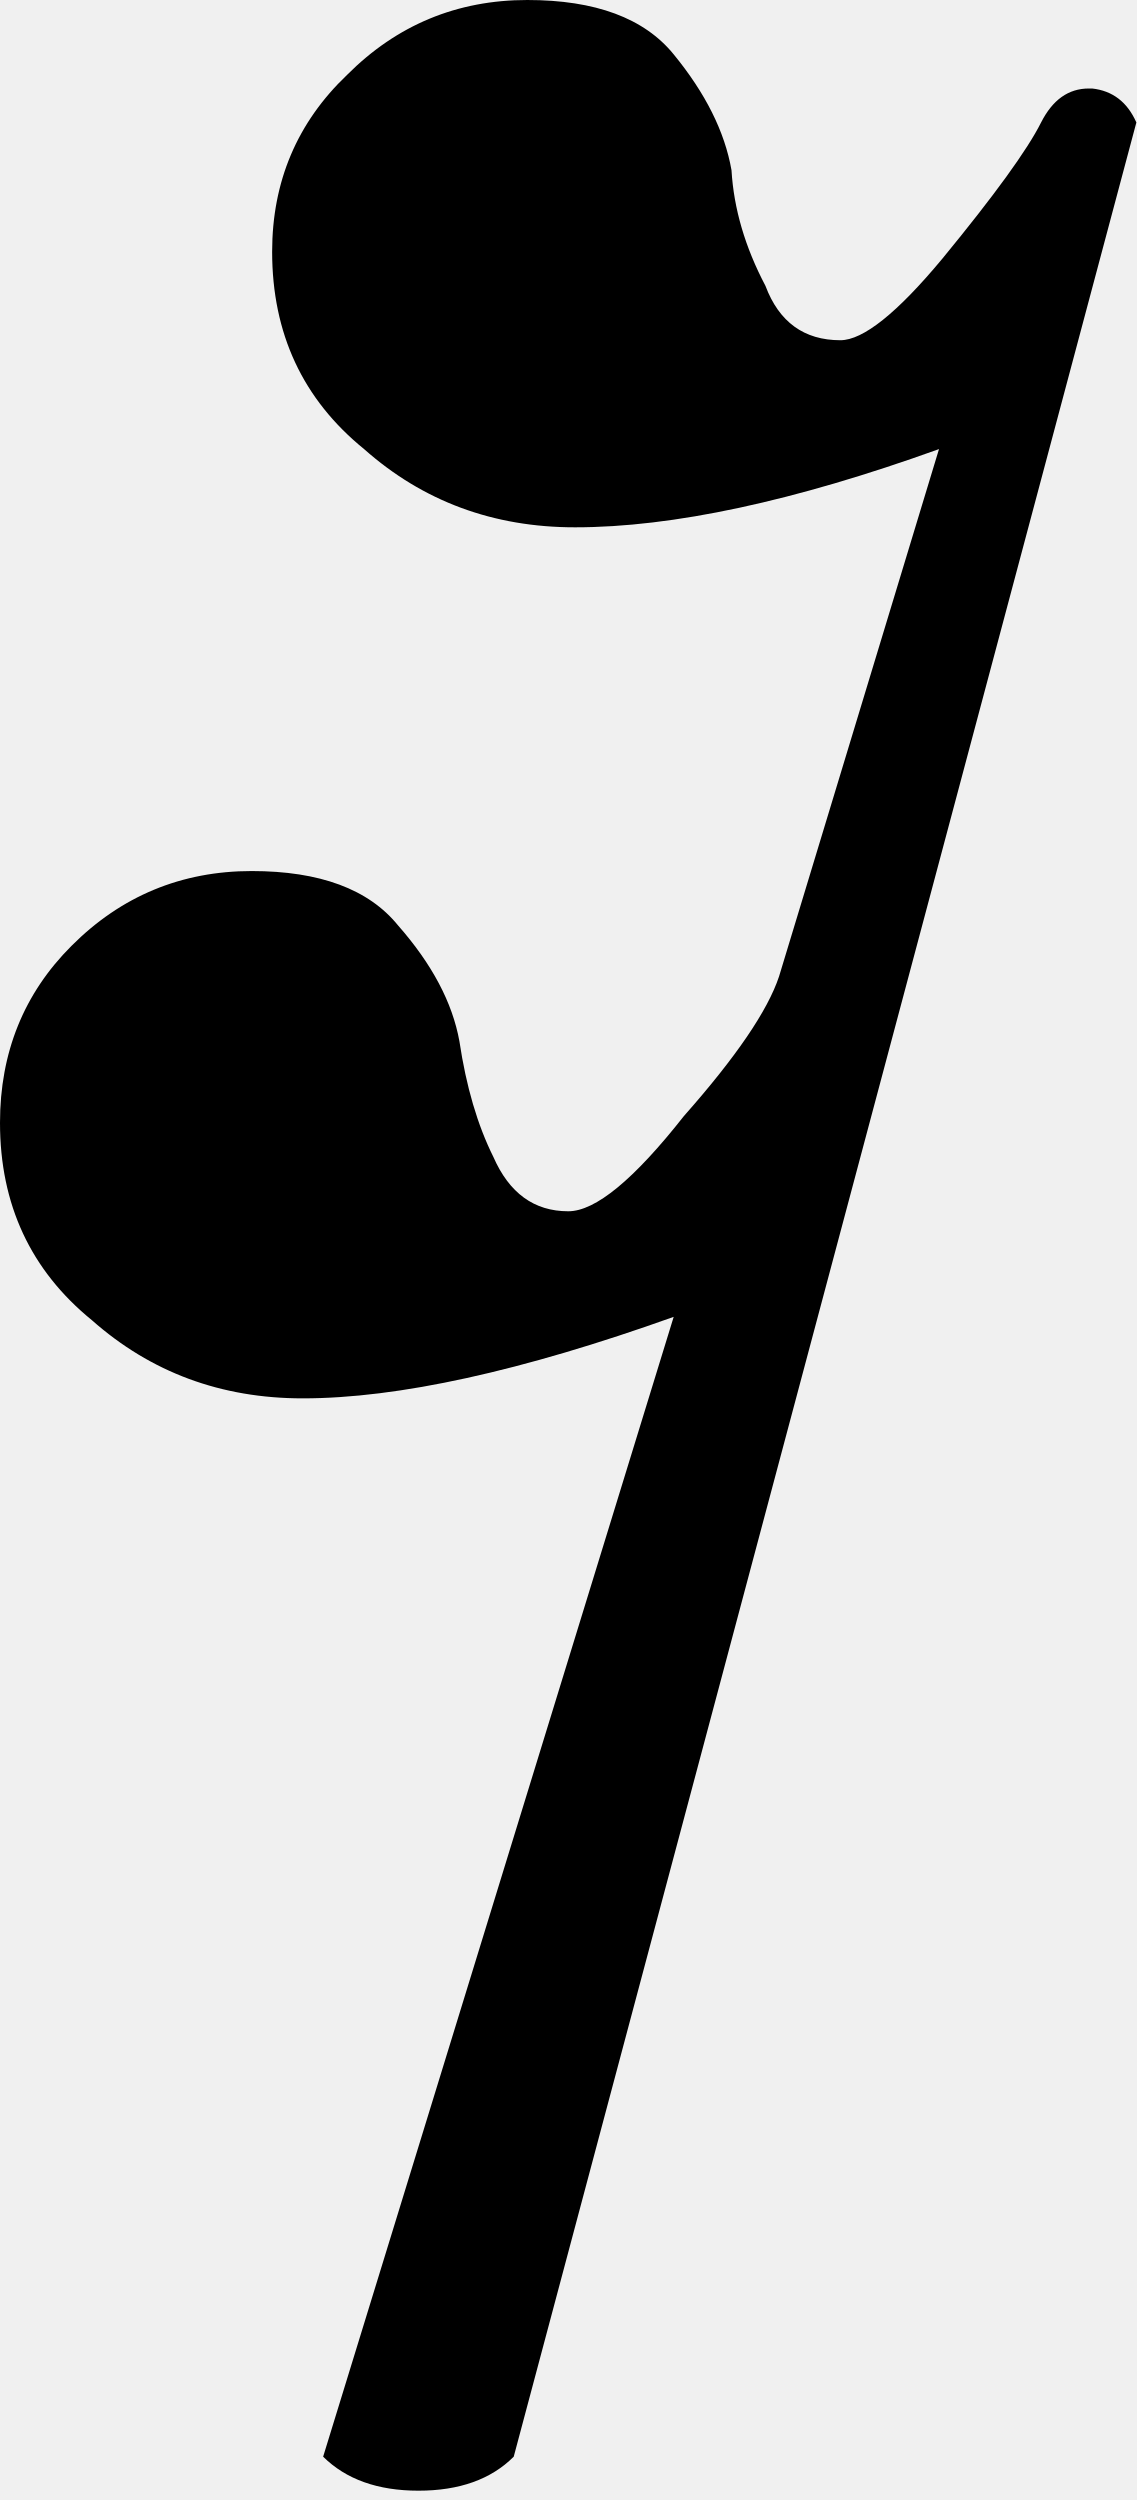
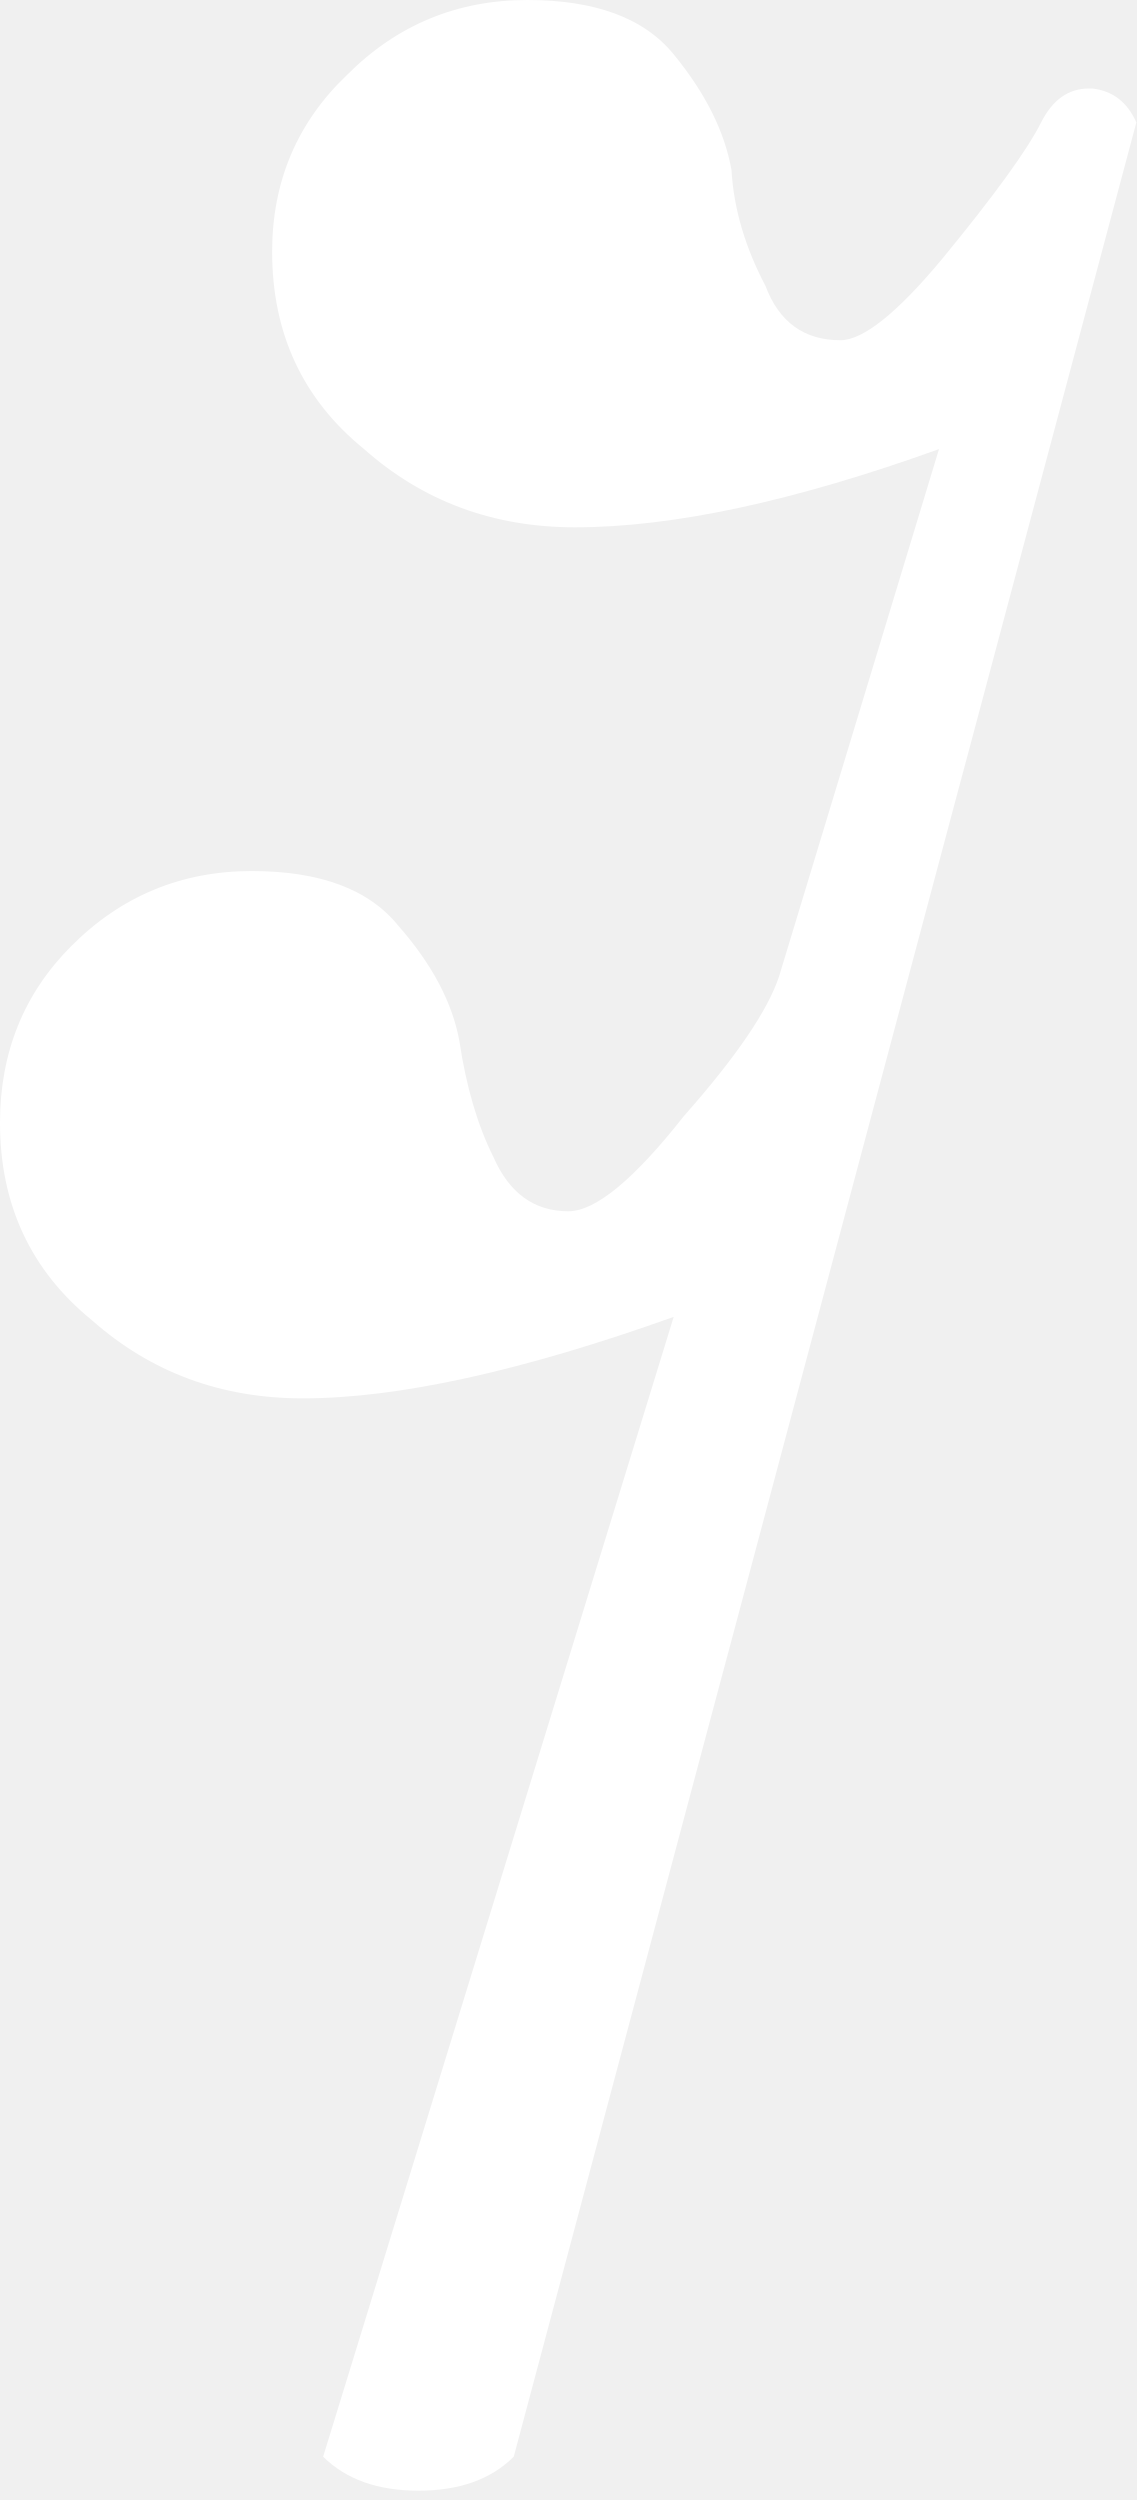
<svg xmlns="http://www.w3.org/2000/svg" width="25px" height="55px" viewBox="0 0 25 55" version="1.1">
  <g id="Artboard-Copy-18" stroke="none" stroke-width="1" fill="none" fill-rule="evenodd">
-     <path d="M11.601,0 C13.1,0 14.173,0.399 14.821,1.196 C15.518,2.047 15.944,2.894 16.093,3.744 C16.143,4.591 16.392,5.438 16.84,6.289 C17.139,7.086 17.691,7.485 18.488,7.485 C18.987,7.485 19.738,6.887 20.734,5.688 C21.88,4.293 22.605,3.292 22.904,2.694 C23.157,2.196 23.505,1.947 23.954,1.947 C23.954,1.947 23.977,1.947 24.027,1.947 C24.479,1.997 24.801,2.246 25,2.694 L11.302,54.047 C10.804,54.545 10.107,54.795 9.206,54.795 C8.309,54.795 7.612,54.545 7.109,54.047 L14.821,28.971 C11.479,30.166 8.757,30.764 6.661,30.764 C4.864,30.764 3.319,30.193 2.02,29.043 C0.675,27.947 0,26.499 0,24.701 C0,23.157 0.525,21.857 1.571,20.811 C2.667,19.711 3.994,19.163 5.538,19.163 C7.037,19.163 8.11,19.562 8.757,20.359 C9.505,21.21 9.953,22.057 10.107,22.907 C10.256,23.904 10.505,24.751 10.854,25.452 C11.203,26.249 11.751,26.648 12.502,26.648 C13.1,26.648 13.947,25.95 15.047,24.552 C16.193,23.256 16.89,22.233 17.139,21.482 L20.658,9.88 C17.465,11.03 14.798,11.601 12.651,11.601 C10.854,11.601 9.306,11.03 8.01,9.88 C6.661,8.784 5.987,7.336 5.987,5.538 C5.987,3.994 6.538,2.694 7.635,1.648 C8.731,0.548 10.057,0 11.601,0" id="Shape" fill="#000000" fill-rule="nonzero" />
+     <path d="M11.601,0 C13.1,0 14.173,0.399 14.821,1.196 C15.518,2.047 15.944,2.894 16.093,3.744 C16.143,4.591 16.392,5.438 16.84,6.289 C17.139,7.086 17.691,7.485 18.488,7.485 C18.987,7.485 19.738,6.887 20.734,5.688 C21.88,4.293 22.605,3.292 22.904,2.694 C23.157,2.196 23.505,1.947 23.954,1.947 C23.954,1.947 23.977,1.947 24.027,1.947 C24.479,1.997 24.801,2.246 25,2.694 L11.302,54.047 C10.804,54.545 10.107,54.795 9.206,54.795 C8.309,54.795 7.612,54.545 7.109,54.047 L14.821,28.971 C11.479,30.166 8.757,30.764 6.661,30.764 C4.864,30.764 3.319,30.193 2.02,29.043 C0.675,27.947 0,26.499 0,24.701 C0,23.157 0.525,21.857 1.571,20.811 C2.667,19.711 3.994,19.163 5.538,19.163 C7.037,19.163 8.11,19.562 8.757,20.359 C9.505,21.21 9.953,22.057 10.107,22.907 C10.256,23.904 10.505,24.751 10.854,25.452 C11.203,26.249 11.751,26.648 12.502,26.648 C13.1,26.648 13.947,25.95 15.047,24.552 C16.193,23.256 16.89,22.233 17.139,21.482 L20.658,9.88 C17.465,11.03 14.798,11.601 12.651,11.601 C10.854,11.601 9.306,11.03 8.01,9.88 C6.661,8.784 5.987,7.336 5.987,5.538 C5.987,3.994 6.538,2.694 7.635,1.648 C8.731,0.548 10.057,0 11.601,0" id="Shape" fill="#ffffff" fill-rule="nonzero" />
  </g>
</svg>
